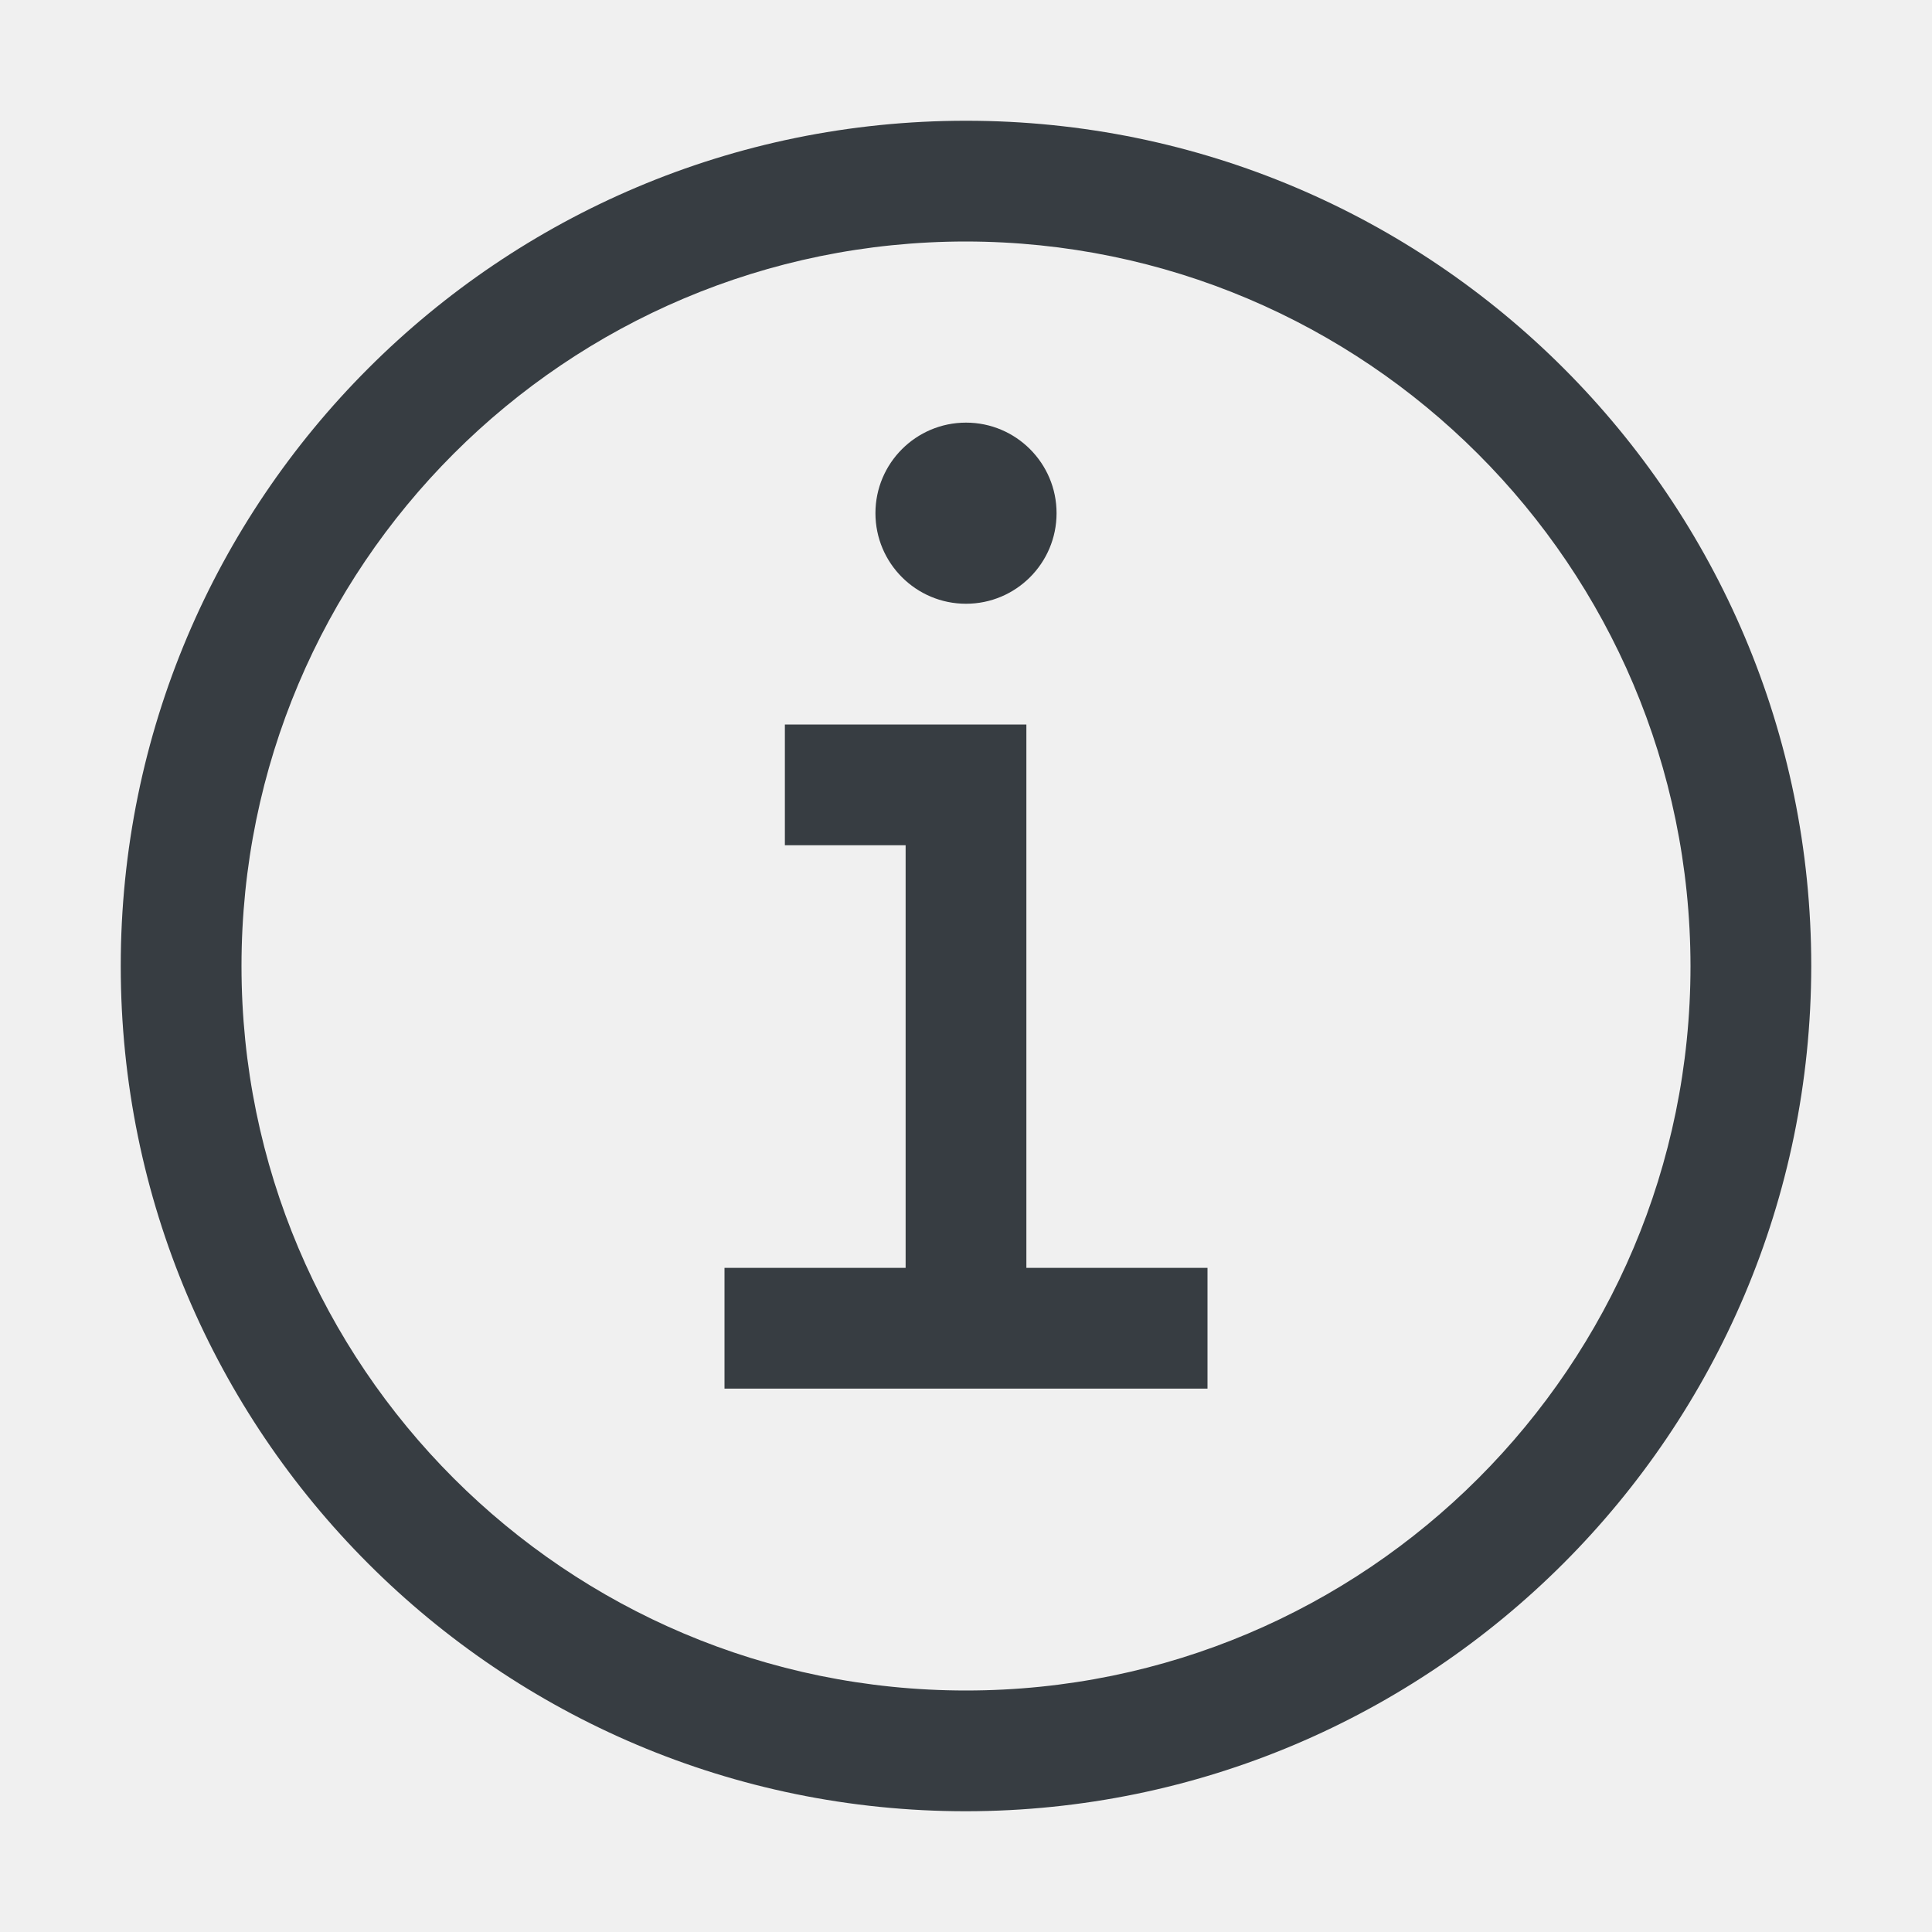
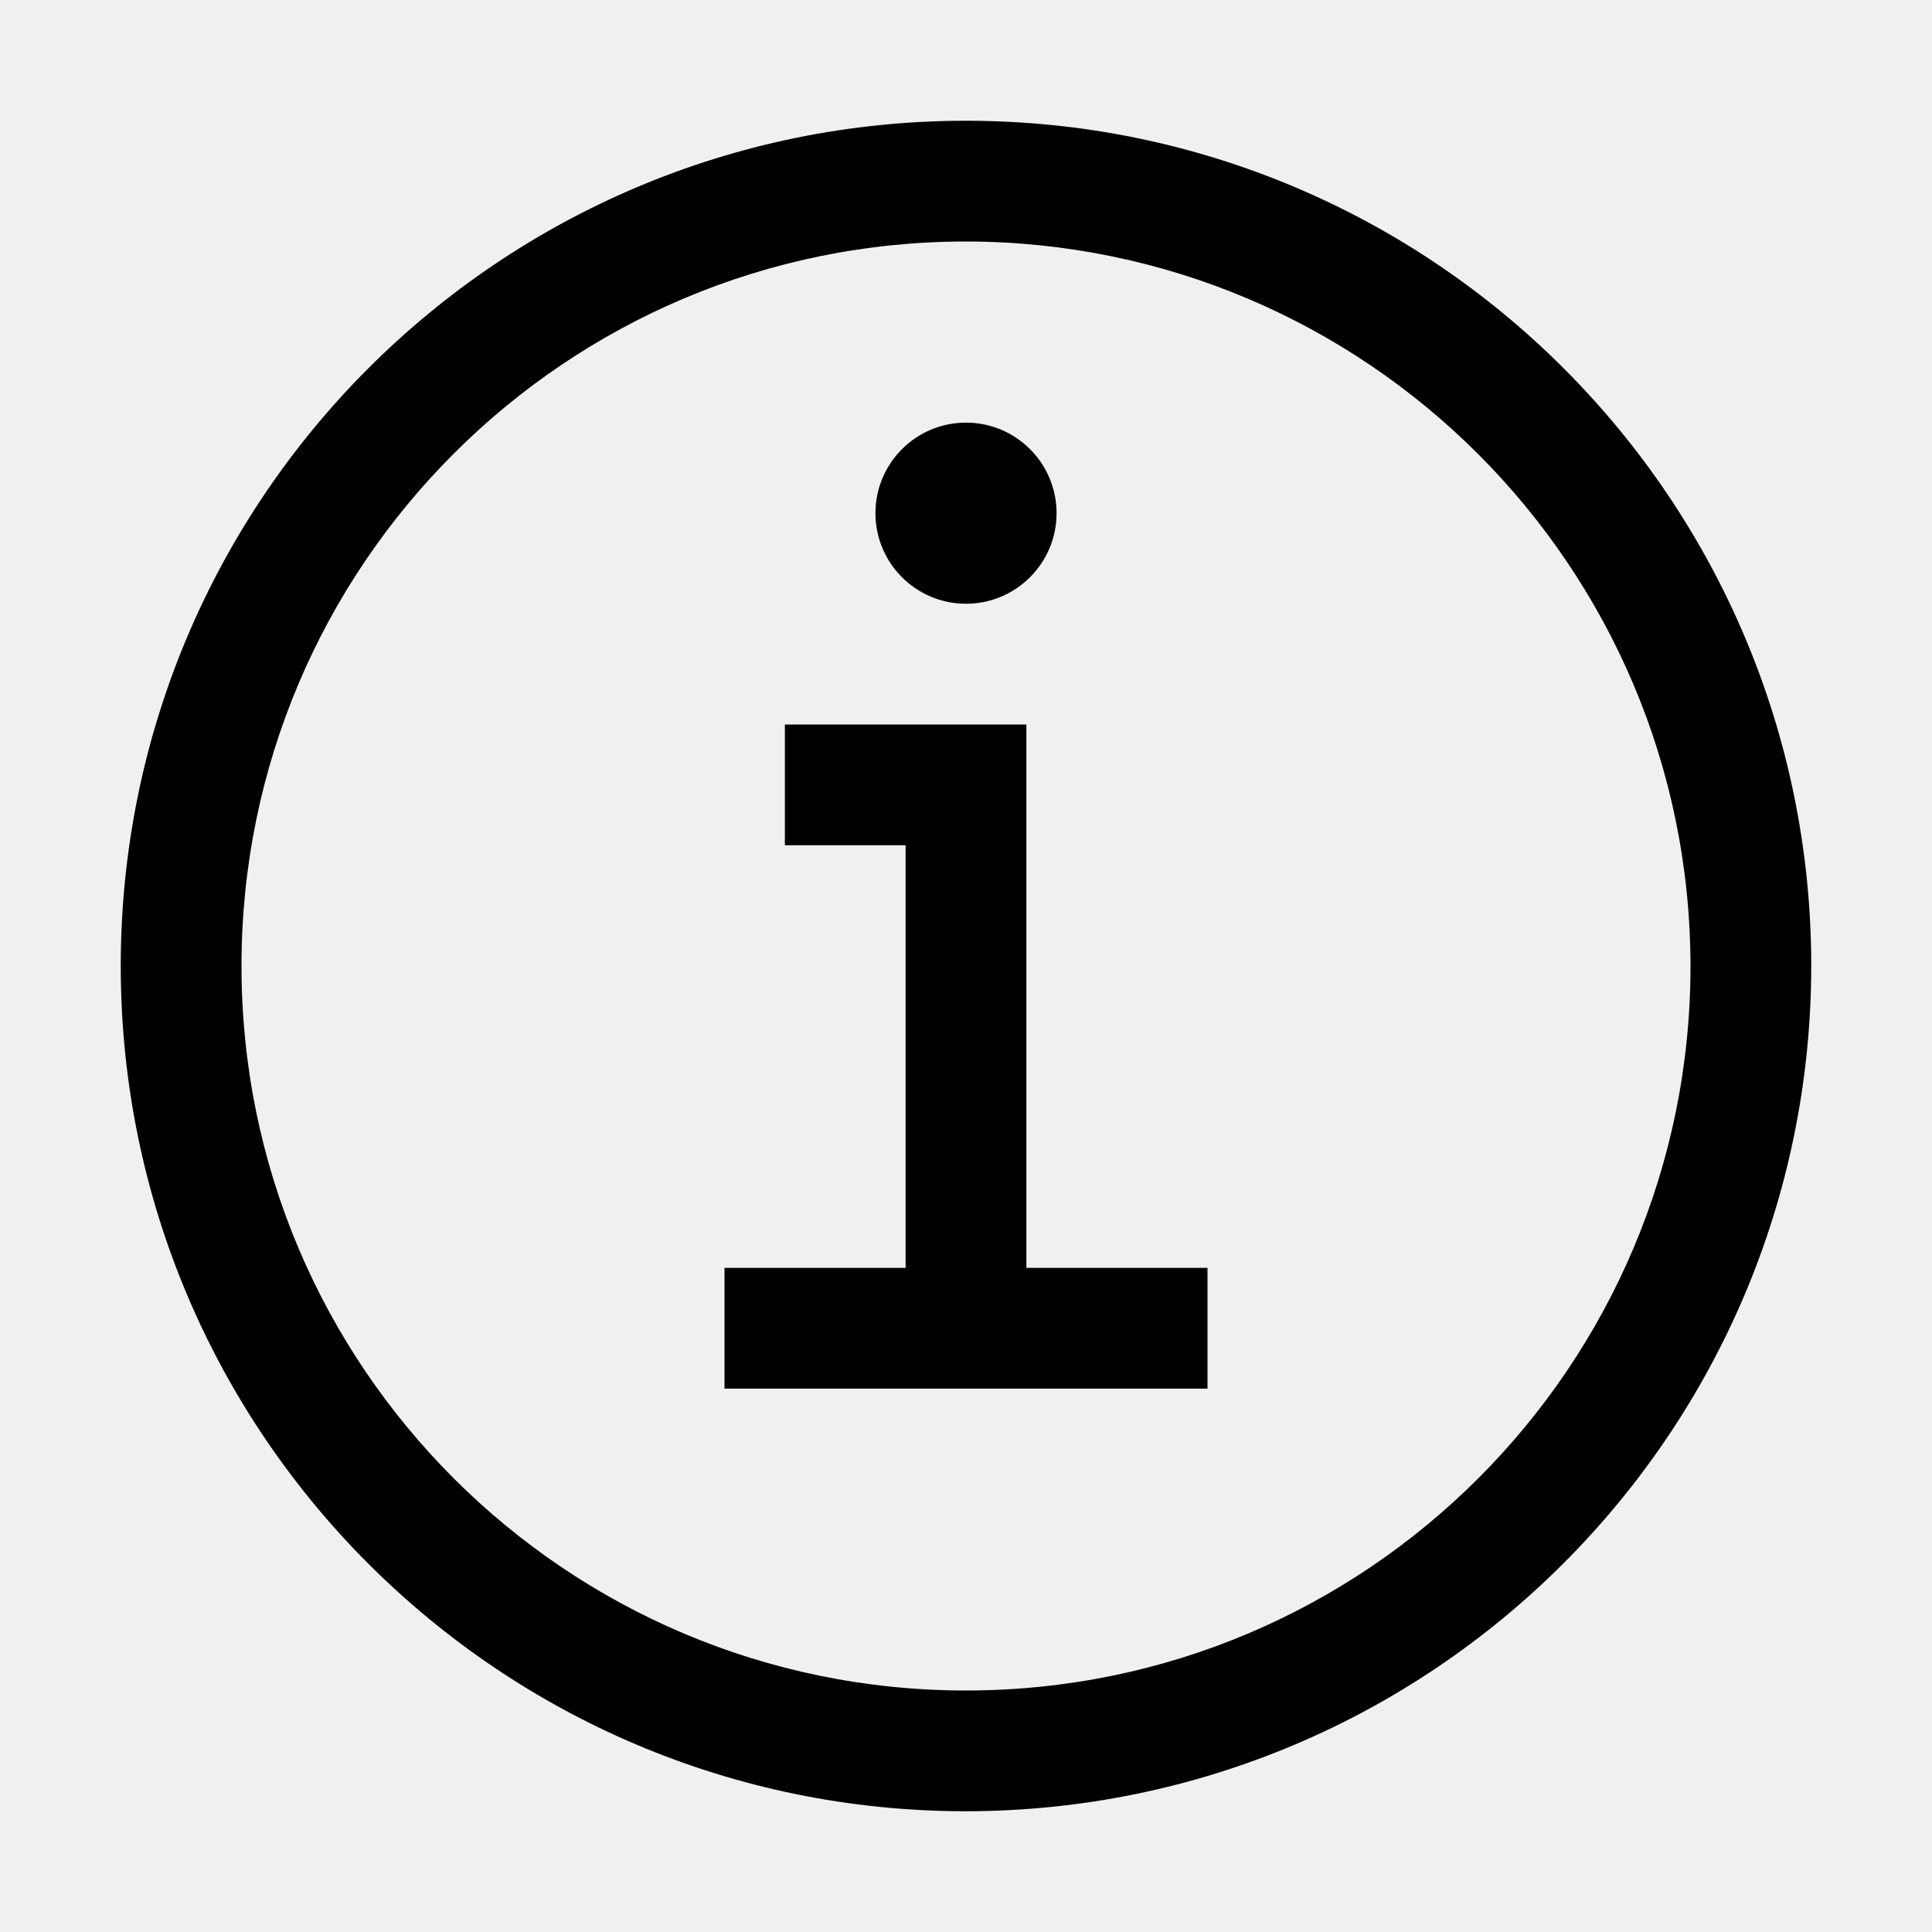
<svg xmlns="http://www.w3.org/2000/svg" viewBox="0 0 16 16" fill="none">
-   <path fill-rule="evenodd" clip-rule="evenodd" d="M8.5 10.5V6H6.5V7H7.5V10.5H6V11.5H10V10.5H8.5ZM8 3.5C7.586 3.5 7.25 3.836 7.25 4.25C7.25 4.664 7.586 5 8 5C8.414 5 8.75 4.664 8.75 4.25C8.75 3.836 8.414 3.5 8 3.5ZM8 15C4.134 15 1 11.866 1 8C1 4.134 4.134 1 8 1C11.866 1 15 4.134 15 8C14.996 11.864 11.864 14.996 8 15ZM8 2C4.686 2 2 4.686 2 8C2 11.314 4.686 14 8 14C11.314 14 14 11.314 14 8C13.996 4.688 11.312 2.004 8 2Z" fill="#373D42" />
+   <path fill-rule="evenodd" clip-rule="evenodd" d="M8.5 10.5V6H6.5V7H7.5V10.5H6V11.5H10V10.5H8.5ZM8 3.5C7.586 3.5 7.25 3.836 7.25 4.25C7.25 4.664 7.586 5 8 5C8.414 5 8.75 4.664 8.75 4.25C8.75 3.836 8.414 3.5 8 3.5ZM8 15C4.134 15 1 11.866 1 8C1 4.134 4.134 1 8 1C11.866 1 15 4.134 15 8C14.996 11.864 11.864 14.996 8 15ZM8 2C4.686 2 2 4.686 2 8C2 11.314 4.686 14 8 14C11.314 14 14 11.314 14 8C13.996 4.688 11.312 2.004 8 2Z" fill="currentColor" />
  <mask id="mask0" mask-type="alpha" maskUnits="userSpaceOnUse" x="1" y="1" width="14" height="14">
    <path fill-rule="evenodd" clip-rule="evenodd" d="M8.5 10.5V6H6.5V7H7.5V10.5H6V11.5H10V10.5H8.5ZM8 3.5C7.586 3.5 7.25 3.836 7.25 4.25C7.25 4.664 7.586 5 8 5C8.414 5 8.75 4.664 8.75 4.25C8.75 3.836 8.414 3.5 8 3.5ZM8 15C4.134 15 1 11.866 1 8C1 4.134 4.134 1 8 1C11.866 1 15 4.134 15 8C14.996 11.864 11.864 14.996 8 15ZM8 2C4.686 2 2 4.686 2 8C2 11.314 4.686 14 8 14C11.314 14 14 11.314 14 8C13.996 4.688 11.312 2.004 8 2Z" fill="white" />
  </mask>
  <g mask="url(#mask0)">
  </g>
</svg>
